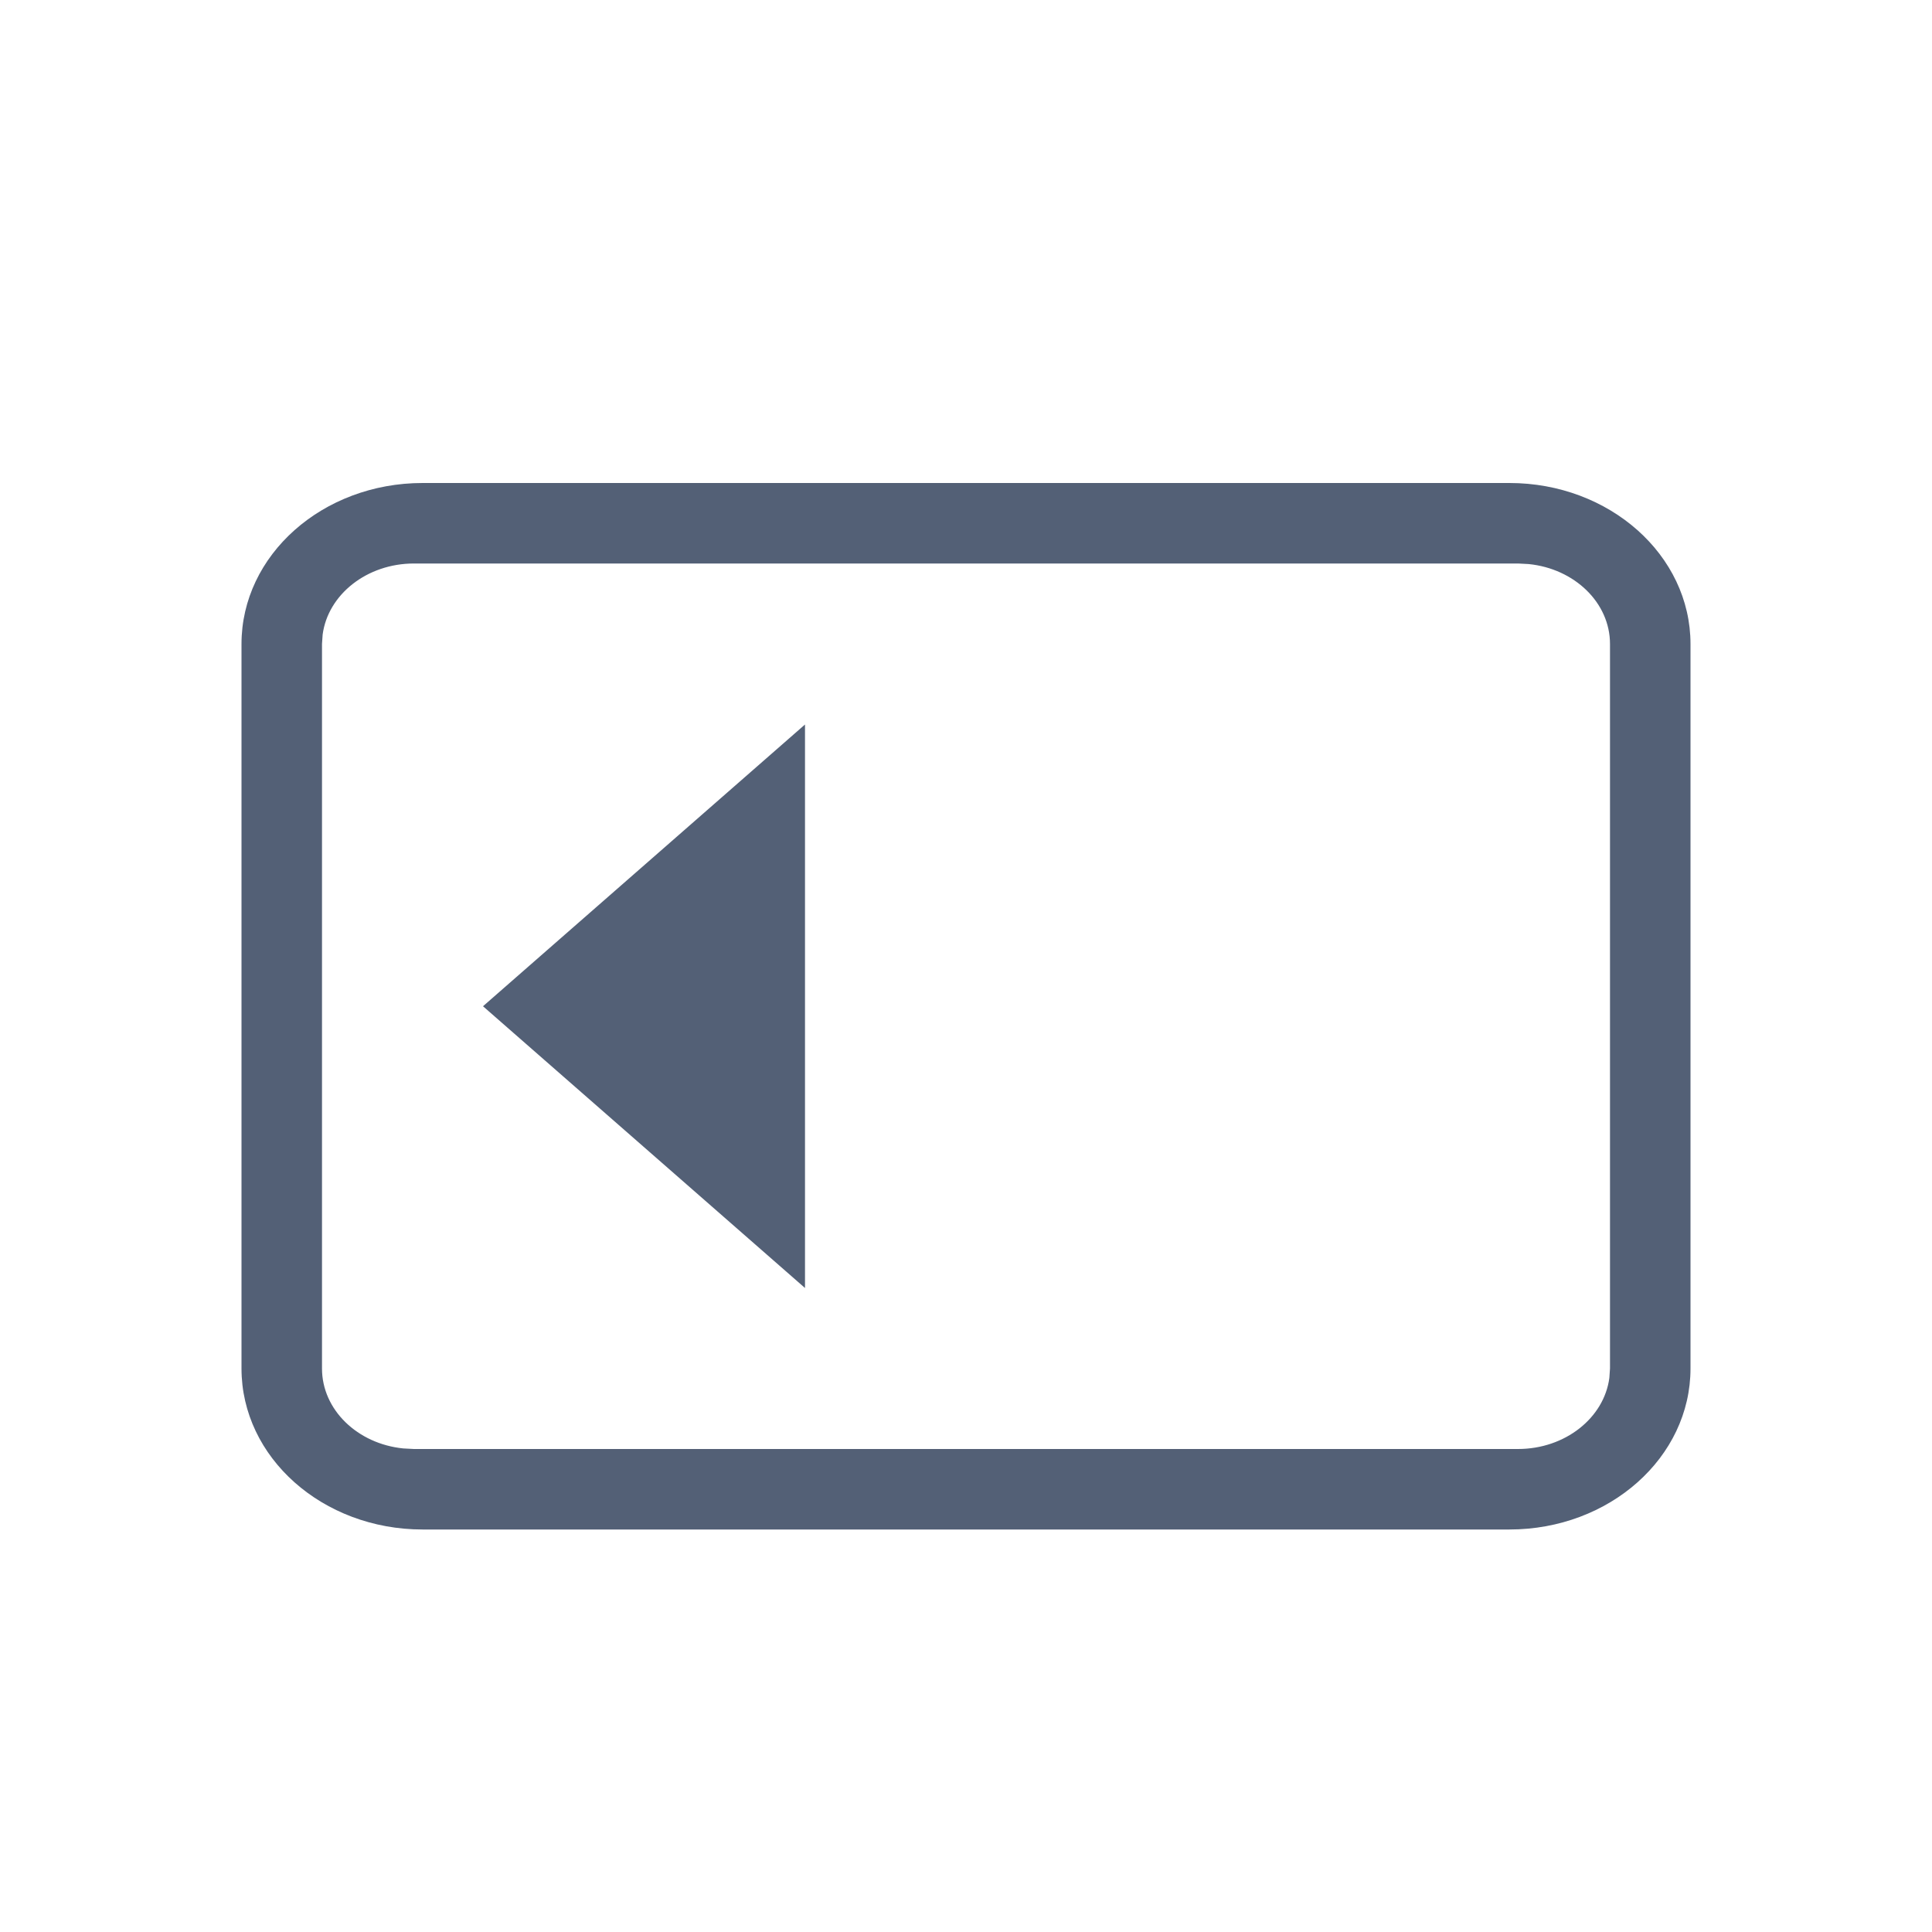
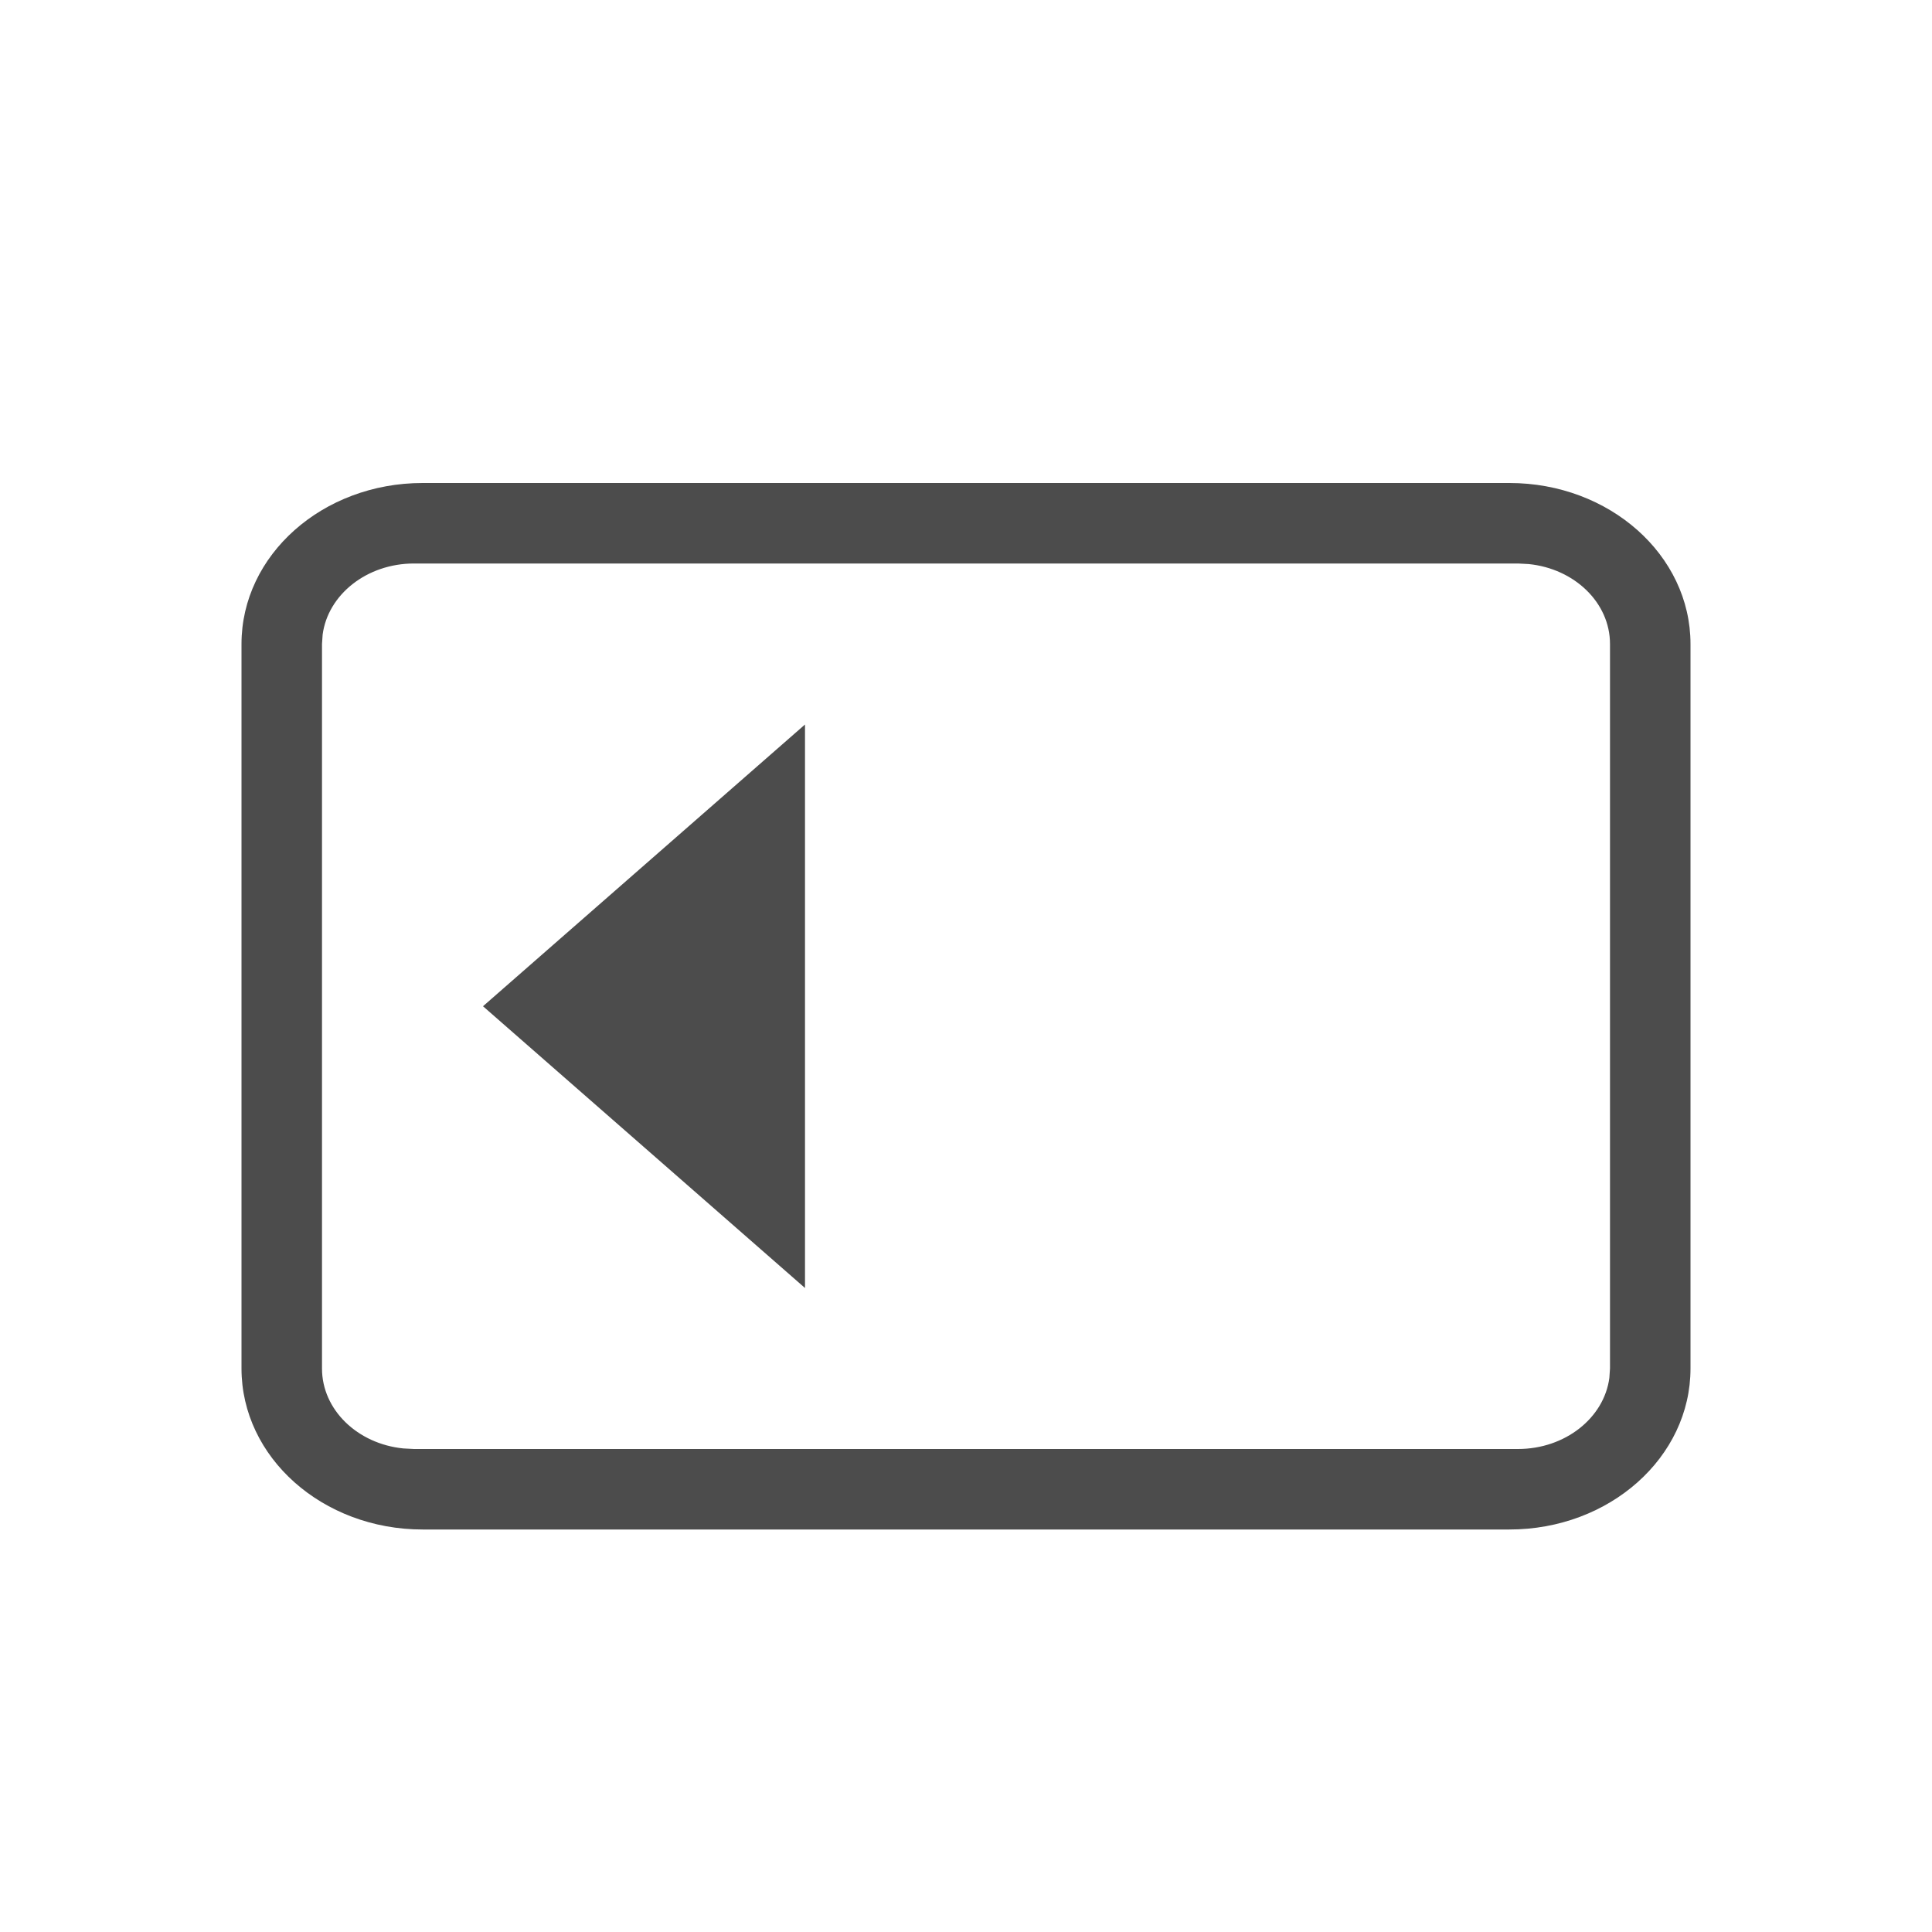
<svg xmlns="http://www.w3.org/2000/svg" width="24px" height="24px" viewBox="0 0 24 24" version="1.1">
-   <g id="新" stroke="none" stroke-width="1" fill="none" fill-rule="evenodd">
-     <g id="跨端协同-切图" transform="translate(-236, -19)">
-       <g id="设置/icon" transform="translate(236, 19)">
-         <rect id="矩形" x="0" y="0" width="24" height="24" rx="1" />
-         <path d="M18.75,6 C19.993,6 21,6.895 21,8 L21,17 C21,18.105 19.993,19 18.75,19 L5.25,19 C4.007,19 3,18.105 3,17 L3,8 C3,6.895 4.007,6 5.25,6 L18.75,6 Z M18.857,7 L5.143,7 C4.557,7 4.074,7.386 4.008,7.883 L4,8 L4,17 C4,17.513 4.441,17.936 5.01,17.993 L5.143,18 L18.857,18 C19.443,18 19.926,17.614 19.992,17.117 L20,17 L20,8 C20,7.487 19.559,7.064 18.99,7.007 L18.857,7 Z M10,9 L10,16 L6,12.5 L10,9 Z" id="形状结合" fill="#536076" />
-       </g>
-     </g>
+   <g id="icon/设置/左侧" stroke="none" stroke-width="1" fill="none" fill-rule="evenodd">
+     <rect id="矩形" x="0" y="0" width="24" height="24" rx="1" />
+     <path d="M18.75,6 C19.993,6 21,6.895 21,8 L21,17 C21,18.105 19.993,19 18.75,19 L5.25,19 C4.007,19 3,18.105 3,17 L3,8 C3,6.895 4.007,6 5.25,6 L18.75,6 Z M18.857,7 L5.143,7 C4.557,7 4.074,7.386 4.008,7.883 L4,8 L4,17 C4,17.513 4.441,17.936 5.01,17.993 L5.143,18 L18.857,18 C19.443,18 19.926,17.614 19.992,17.117 L20,17 L20,8 C20,7.487 19.559,7.064 18.99,7.007 L18.857,7 Z M10,9 L10,16 L6,12.5 L10,9 Z" id="形状结合" fill-opacity="0.7" fill="#000000" />
  </g>
</svg>
